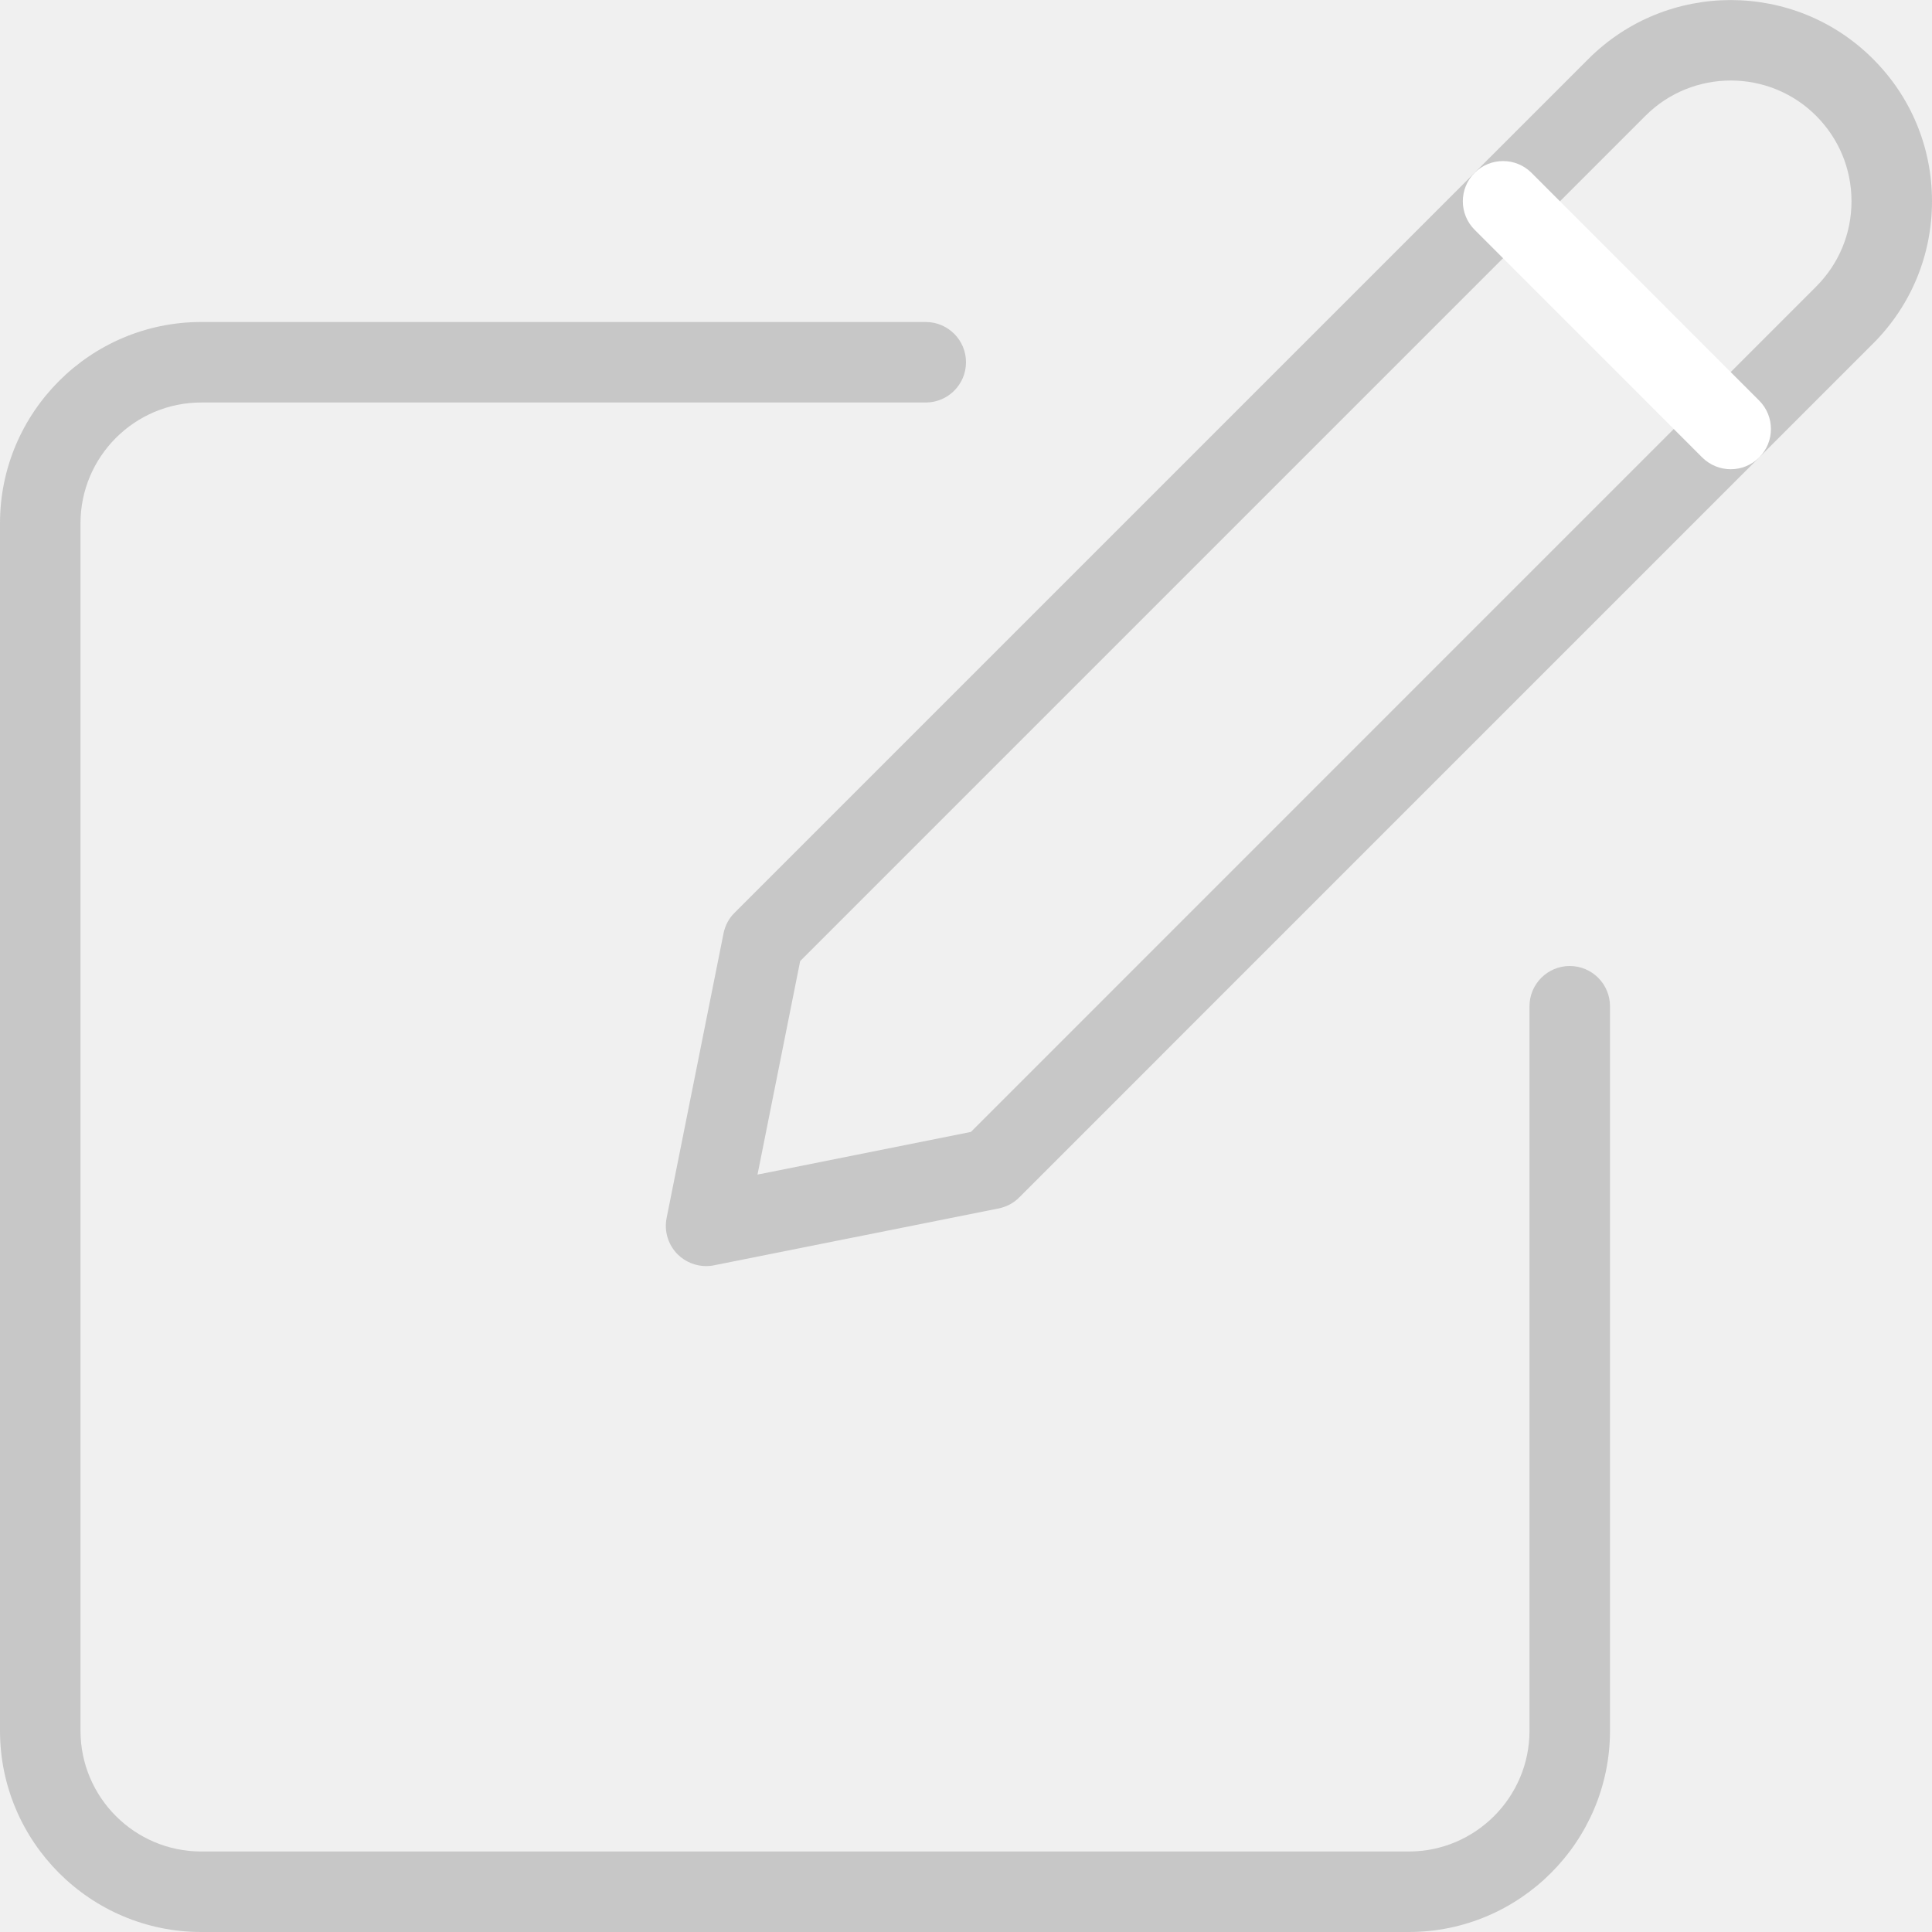
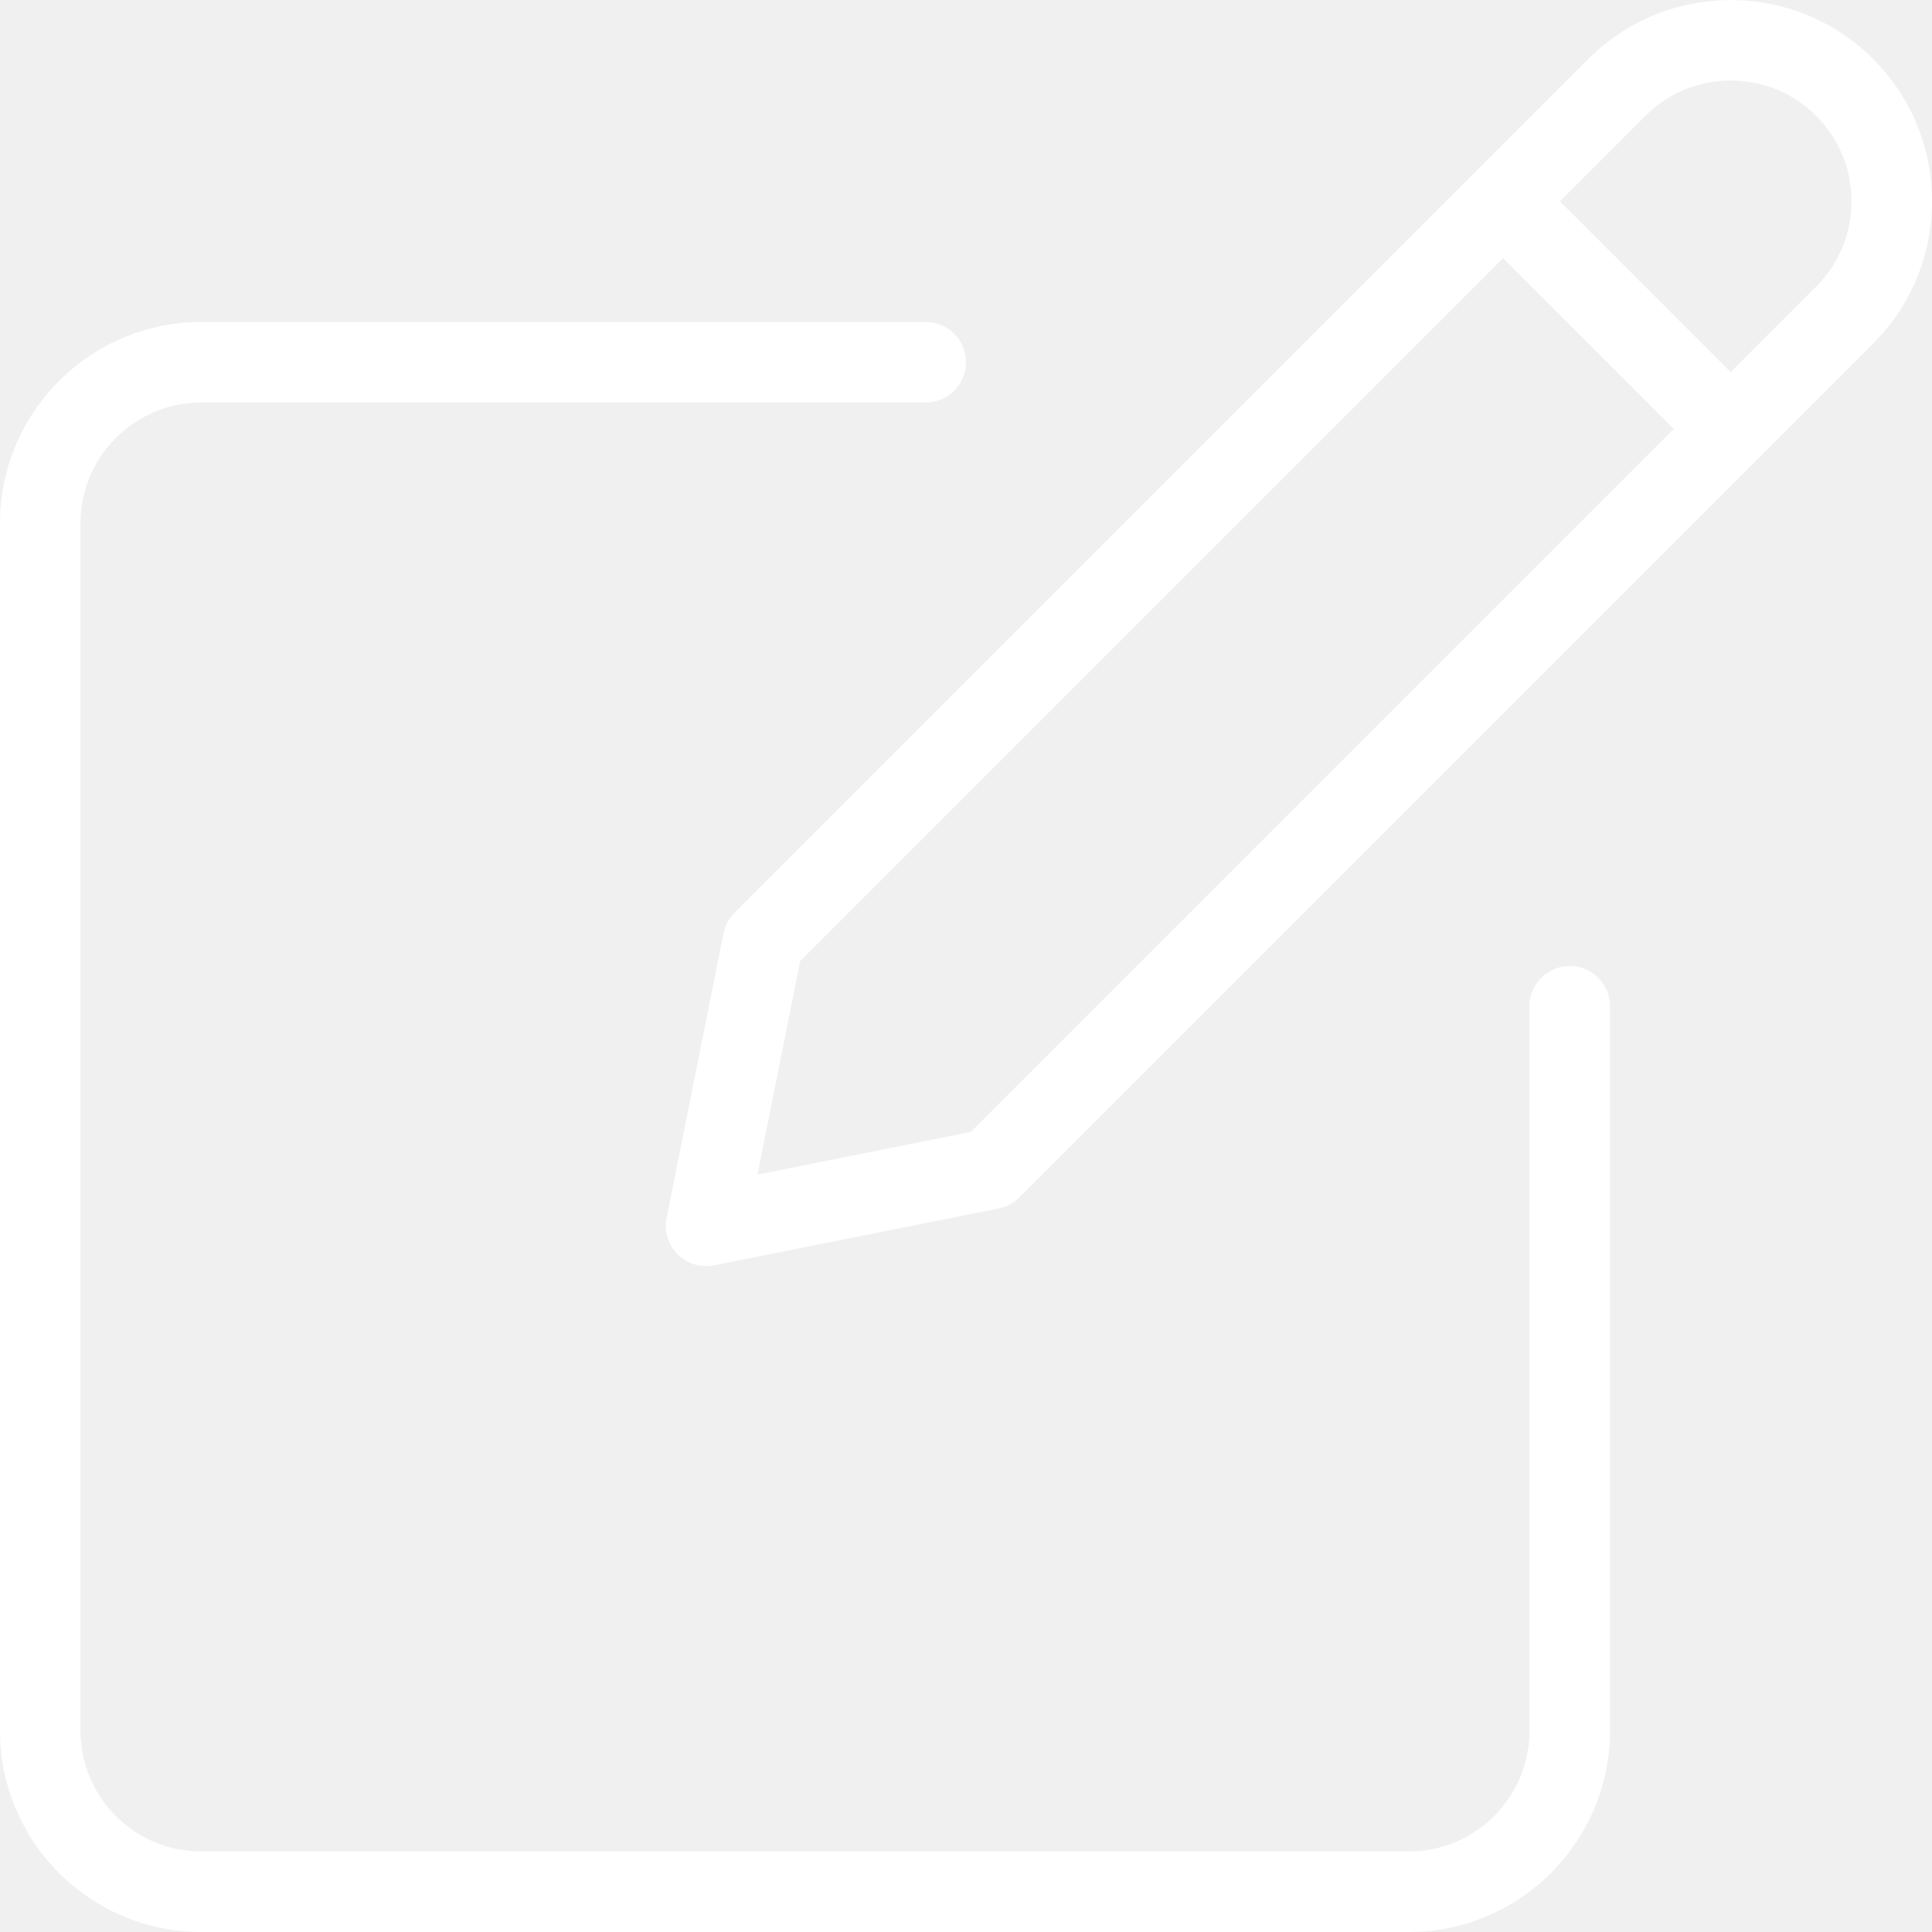
<svg xmlns="http://www.w3.org/2000/svg" version="1.1" width="512" height="512" x="0" y="0" viewBox="0 0 24 24" style="enable-background:new 0 0 512 512" xml:space="preserve" class="">
  <g>
    <g>
-       <path d="m17.5 24h-15c-1.379 0-2.5-1.122-2.5-2.5v-15c0-1.378 1.121-2.5 2.5-2.5h9c.276 0 .5.224.5.5s-.224.5-.5.5h-9c-.827 0-1.5.673-1.5 1.5v15c0 .827.673 1.5 1.5 1.5h15c.827 0 1.5-.673 1.5-1.5v-9c0-.276.224-.5.5-.5s.5.224.5.5v9c0 1.378-1.121 2.5-2.5 2.5z" fill="#c7c7c7" data-original="#000000" style="" />
+       <path d="m17.5 24h-15c-1.379 0-2.5-1.122-2.5-2.5v-15c0-1.378 1.121-2.5 2.5-2.5h9c.276 0 .5.224.5.5s-.224.5-.5.5h-9c-.827 0-1.5.673-1.5 1.5v15c0 .827.673 1.5 1.5 1.5h15c.827 0 1.5-.673 1.5-1.5v-9c0-.276.224-.5.5-.5s.5.224.5.5v9c0 1.378-1.121 2.5-2.5 2.5z" fill="#fff" data-original="#000000" style="" />
    </g>
    <g>
      <g>
-         <path d="m8.772 15.728c-.131 0-.259-.052-.354-.146-.118-.118-.17-.288-.137-.452l.707-3.536c.02-.097.066-.186.137-.255l10.607-10.607c.975-.975 2.561-.975 3.535 0 .473.472.733 1.1.733 1.768s-.26 1.296-.732 1.768l-10.607 10.607c-.069.07-.158.117-.256.137l-3.535.706c-.032.007-.065.01-.098.01zm1.168-3.789-.53 2.652 2.651-.53 10.499-10.5c.284-.284.44-.66.44-1.061s-.156-.777-.439-1.061c-.584-.585-1.537-.585-2.121 0zm2.368 2.582h.01z" fill="#c7c7c7" data-original="#000000" style="" />
+         <path d="m8.772 15.728c-.131 0-.259-.052-.354-.146-.118-.118-.17-.288-.137-.452l.707-3.536c.02-.097.066-.186.137-.255l10.607-10.607c.975-.975 2.561-.975 3.535 0 .473.472.733 1.1.733 1.768s-.26 1.296-.732 1.768l-10.607 10.607c-.069.07-.158.117-.256.137l-3.535.706c-.032.007-.065.01-.098.01zm1.168-3.789-.53 2.652 2.651-.53 10.499-10.5c.284-.284.44-.66.44-1.061s-.156-.777-.439-1.061c-.584-.585-1.537-.585-2.121 0zm2.368 2.582h.01z" fill="#fff" data-original="#000000" style="" />
      </g>
      <g>
        <path d="m21.5 5.829c-.128 0-.256-.049-.354-.146l-2.828-2.829c-.195-.195-.195-.512 0-.707s.512-.195.707 0l2.828 2.829c.195.195.195.512 0 .707-.097.097-.225.146-.353.146z" fill="#fff" data-original="#000000" style="" />
      </g>
    </g>
  </g>
</svg>
